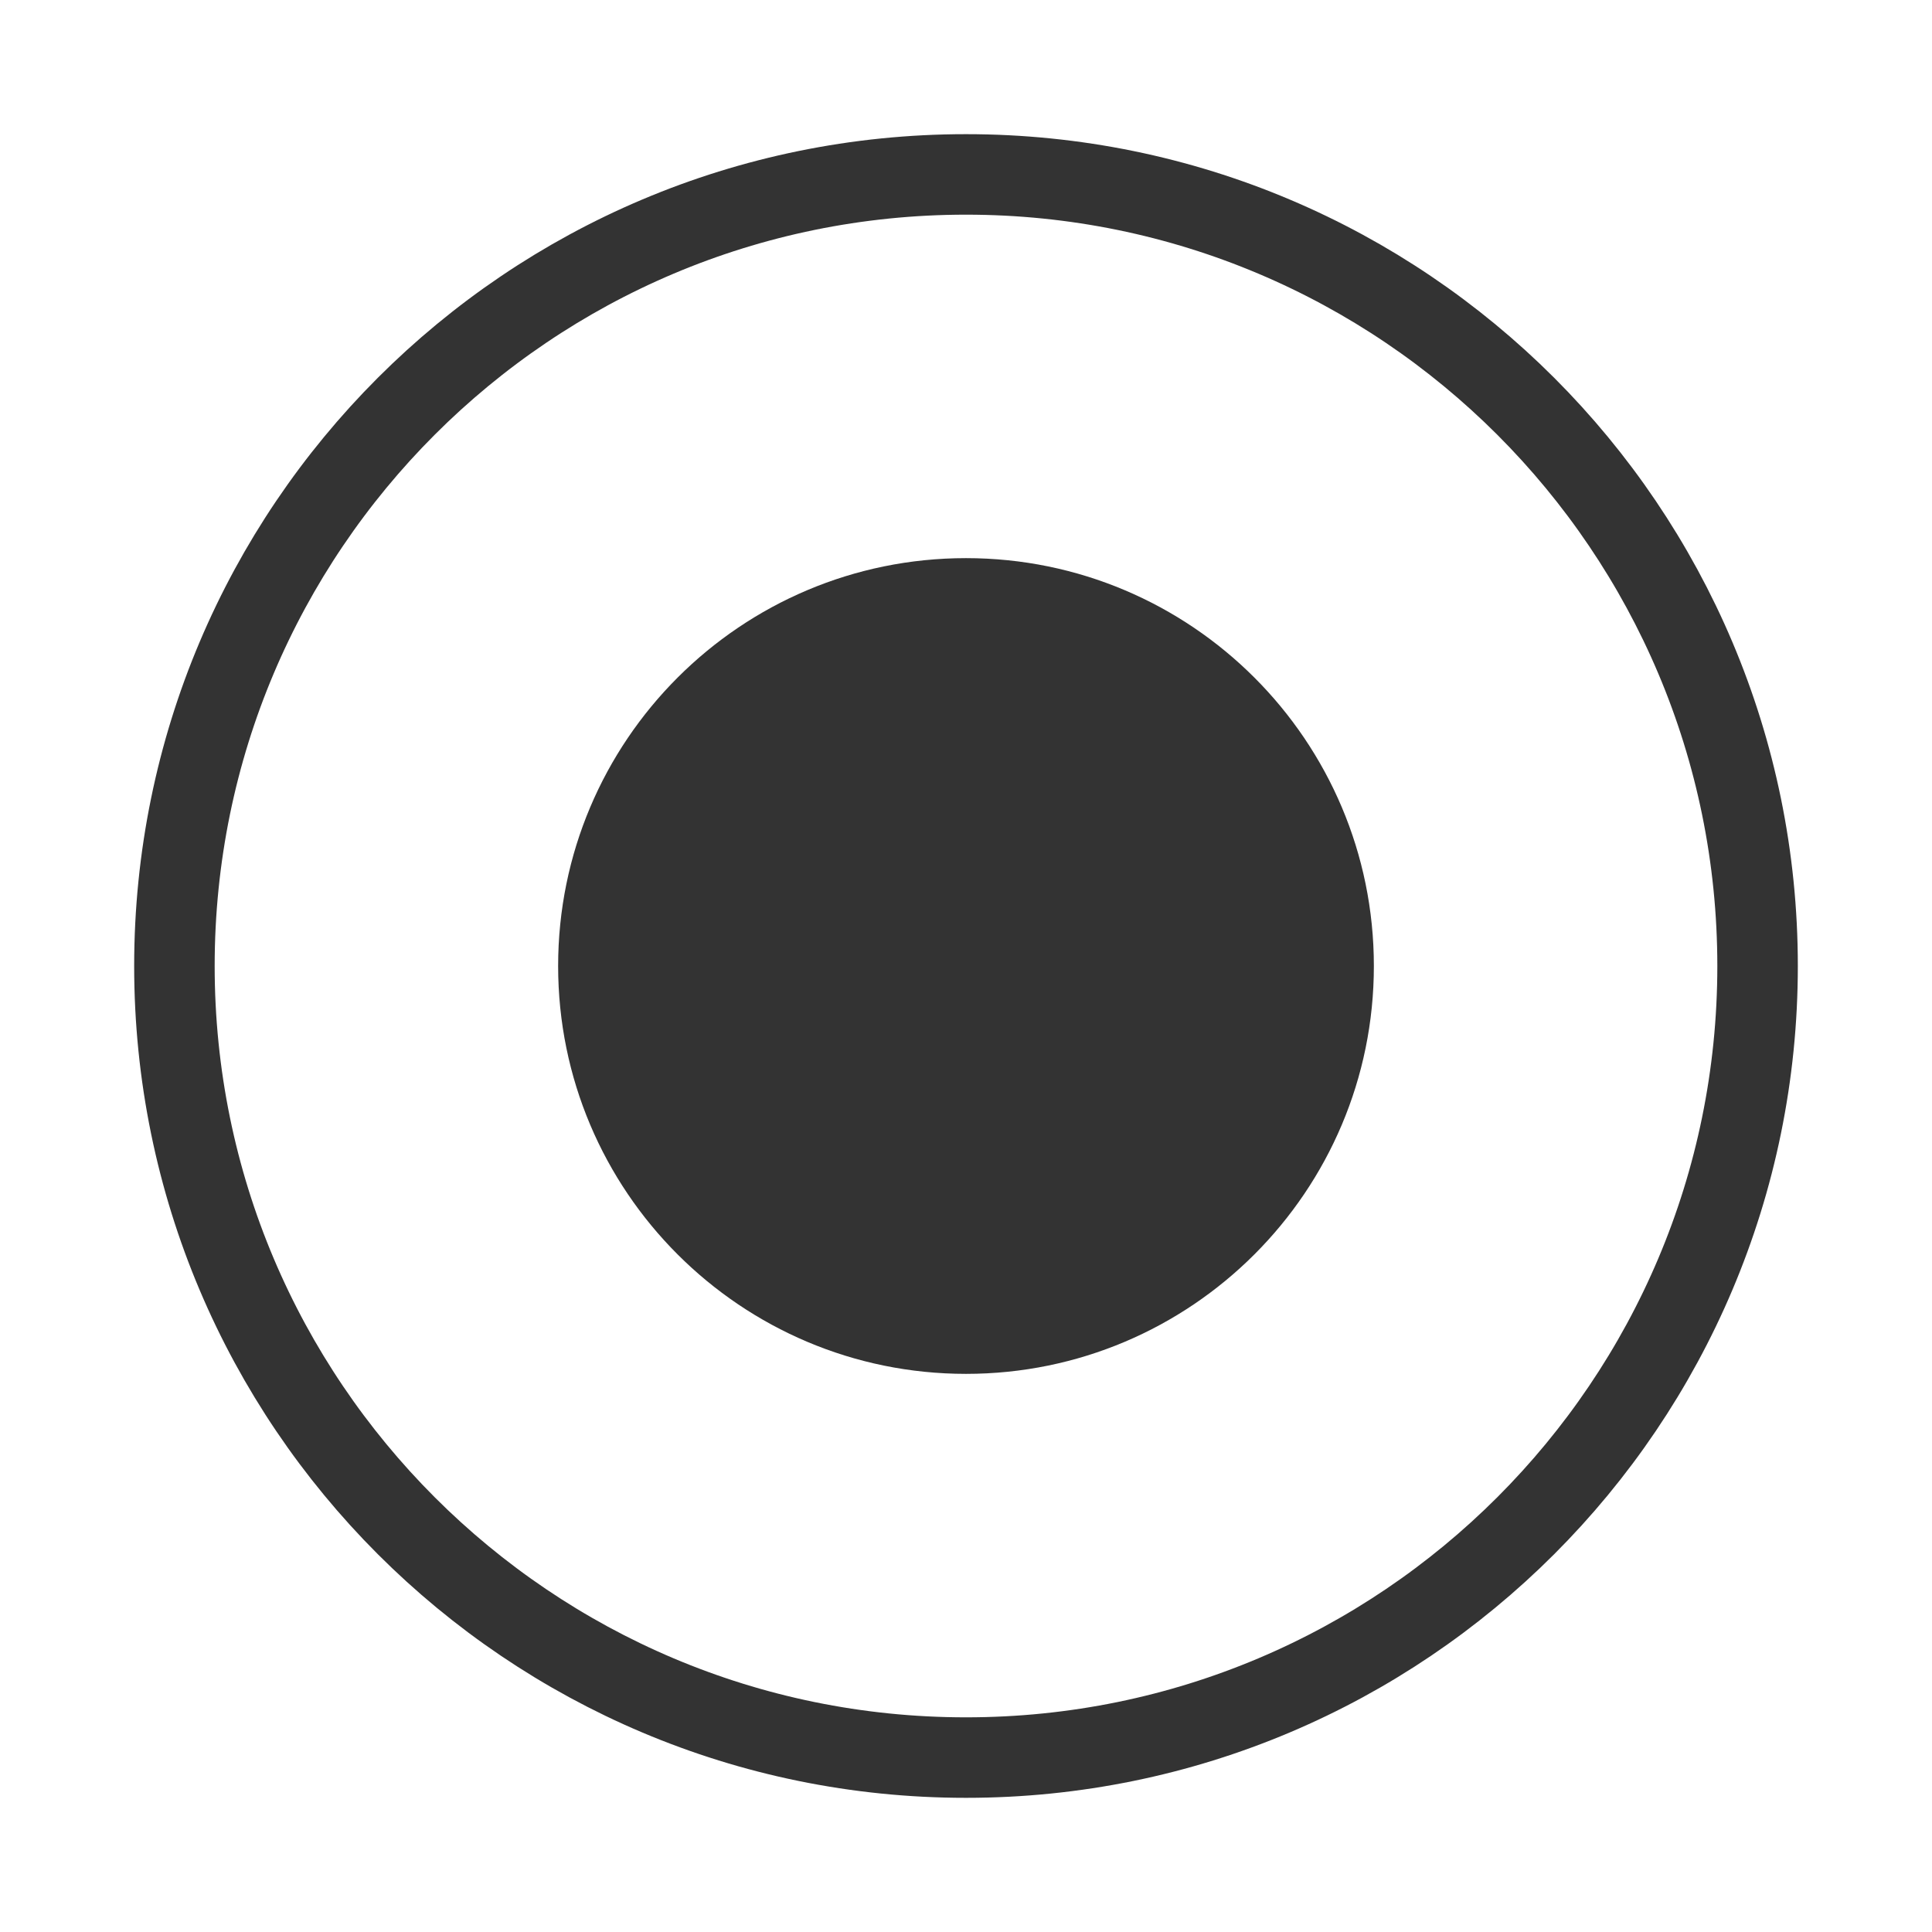
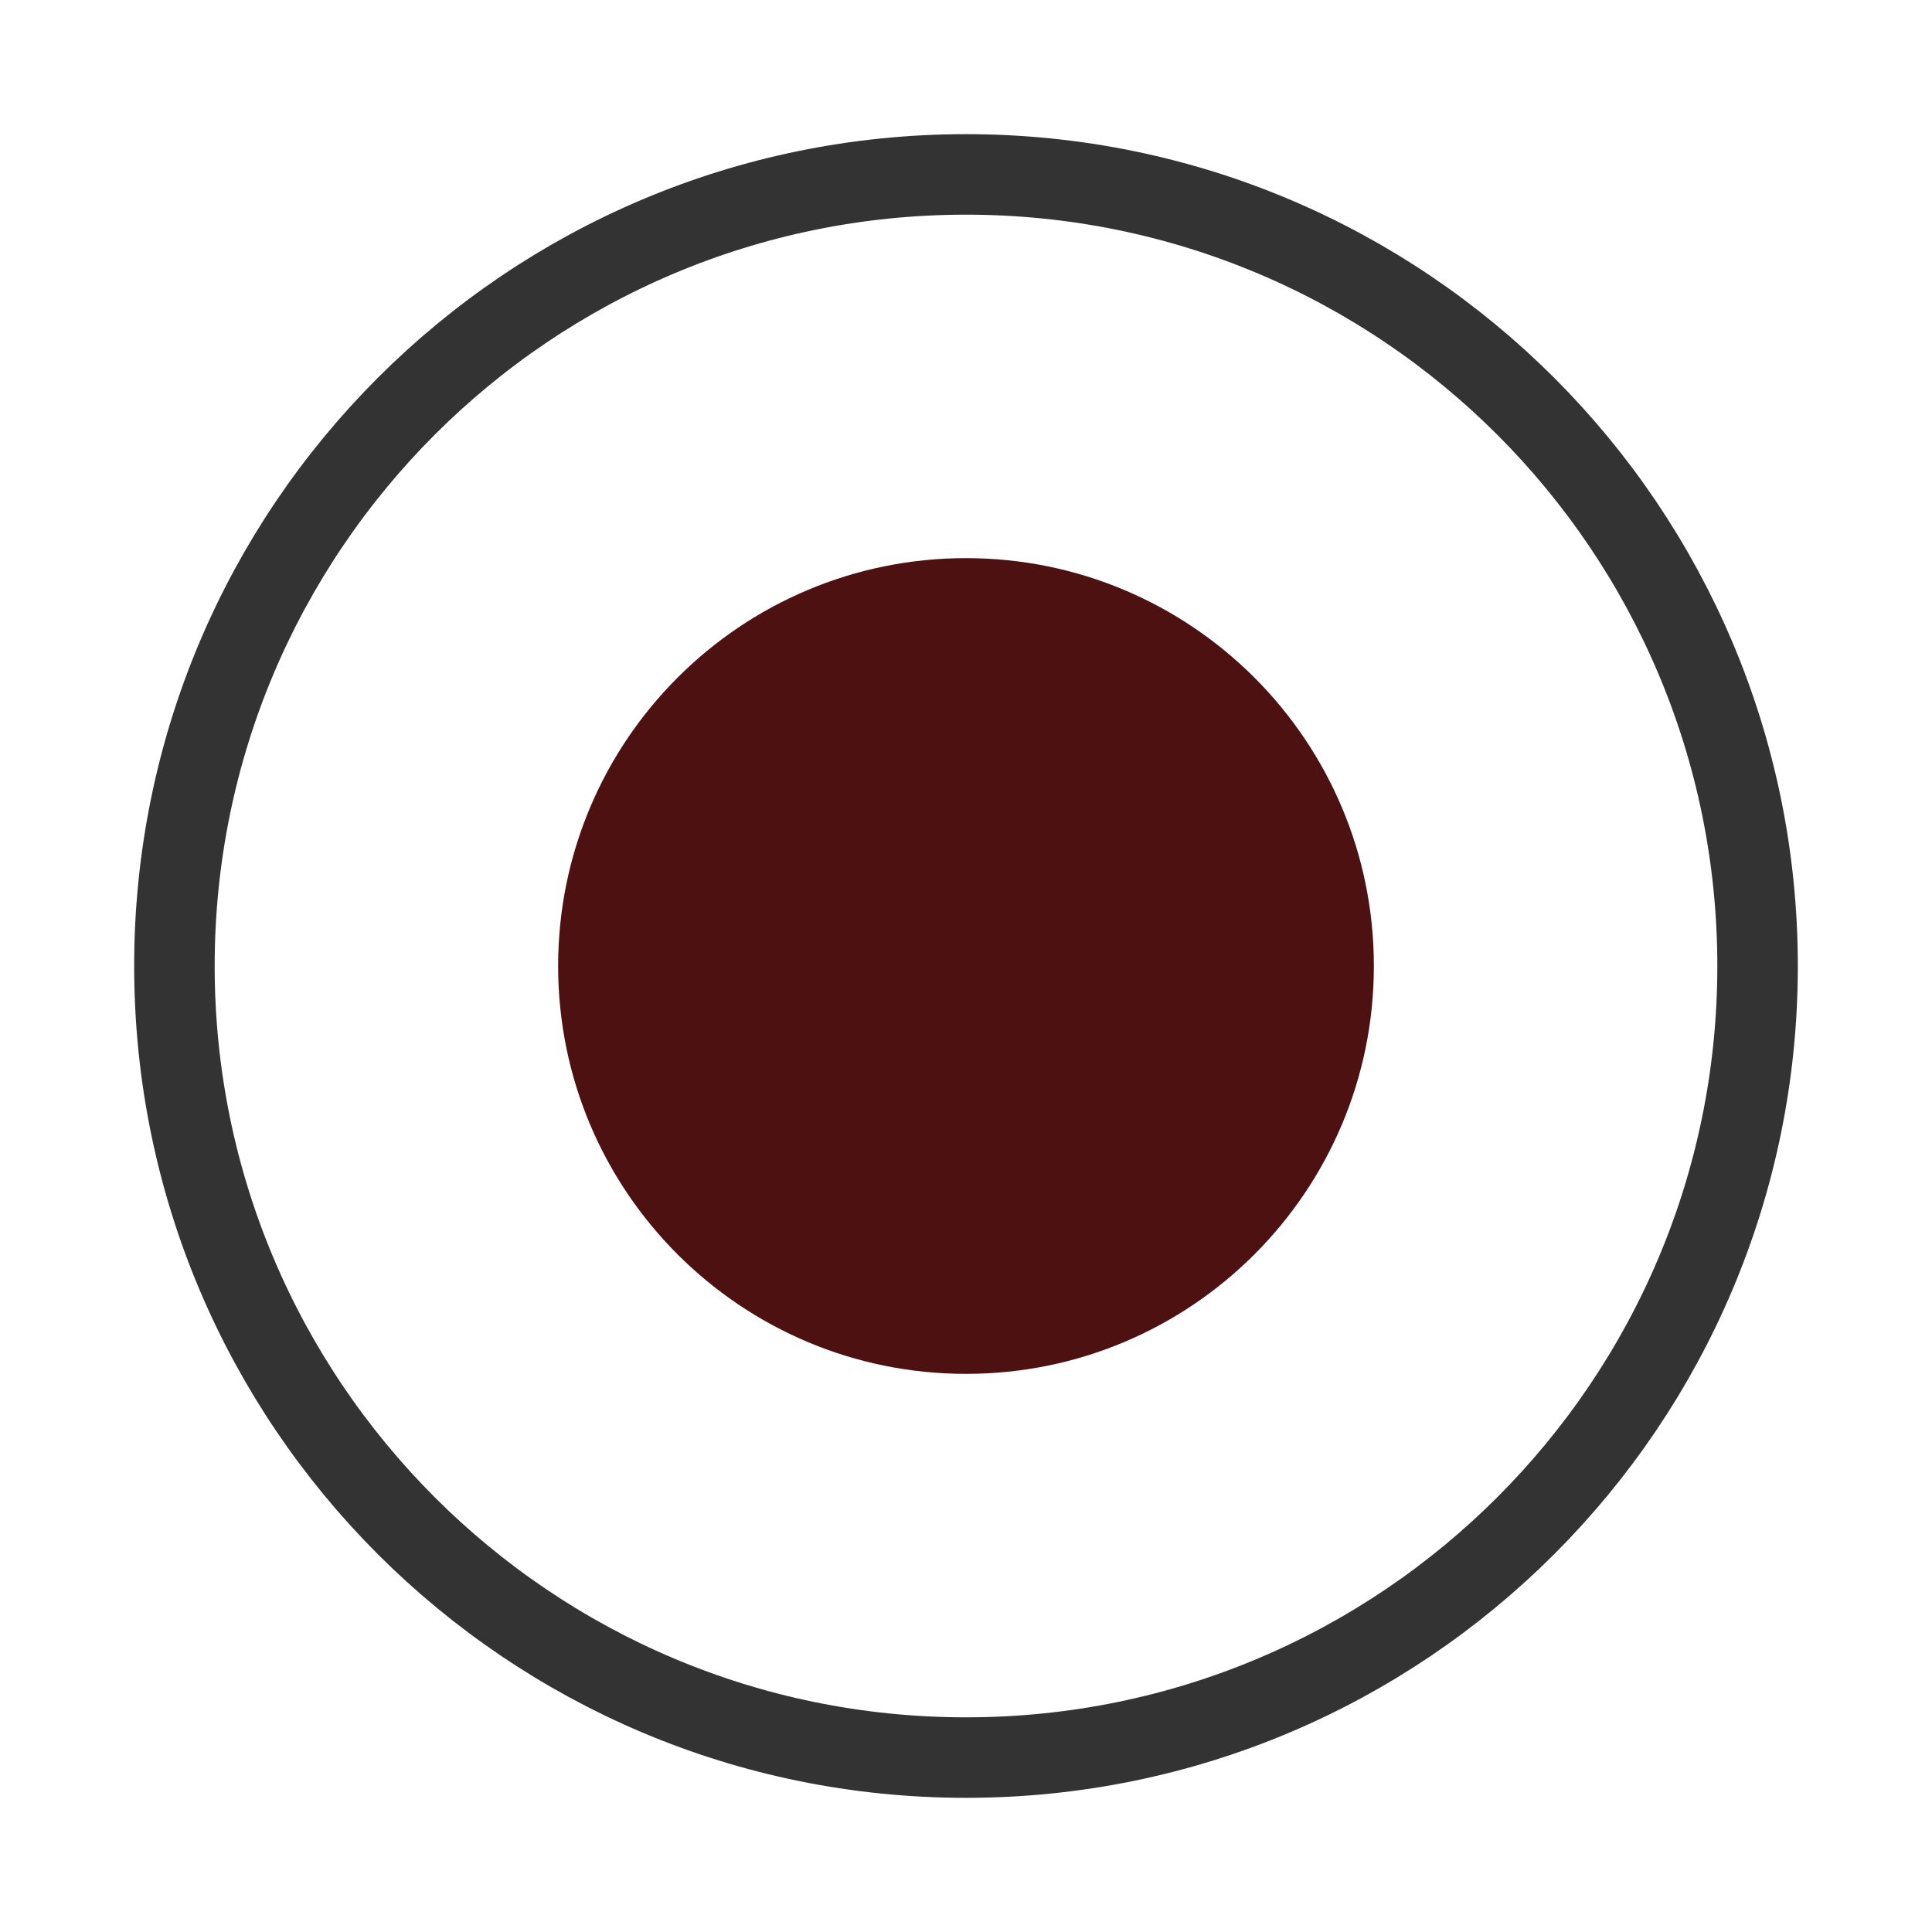
<svg xmlns="http://www.w3.org/2000/svg" width="18" height="18" viewBox="0 0 18 18">
  <circle cx="9" cy="9" r="7.375" fill="none" stroke="#333333" stroke-width="0.75" />
-   <circle cx="9" cy="9" r="3.8" fill="#333333" />
+   <circle cx="9" cy="9" r="3.8" fill="#4e1111" />
</svg>
